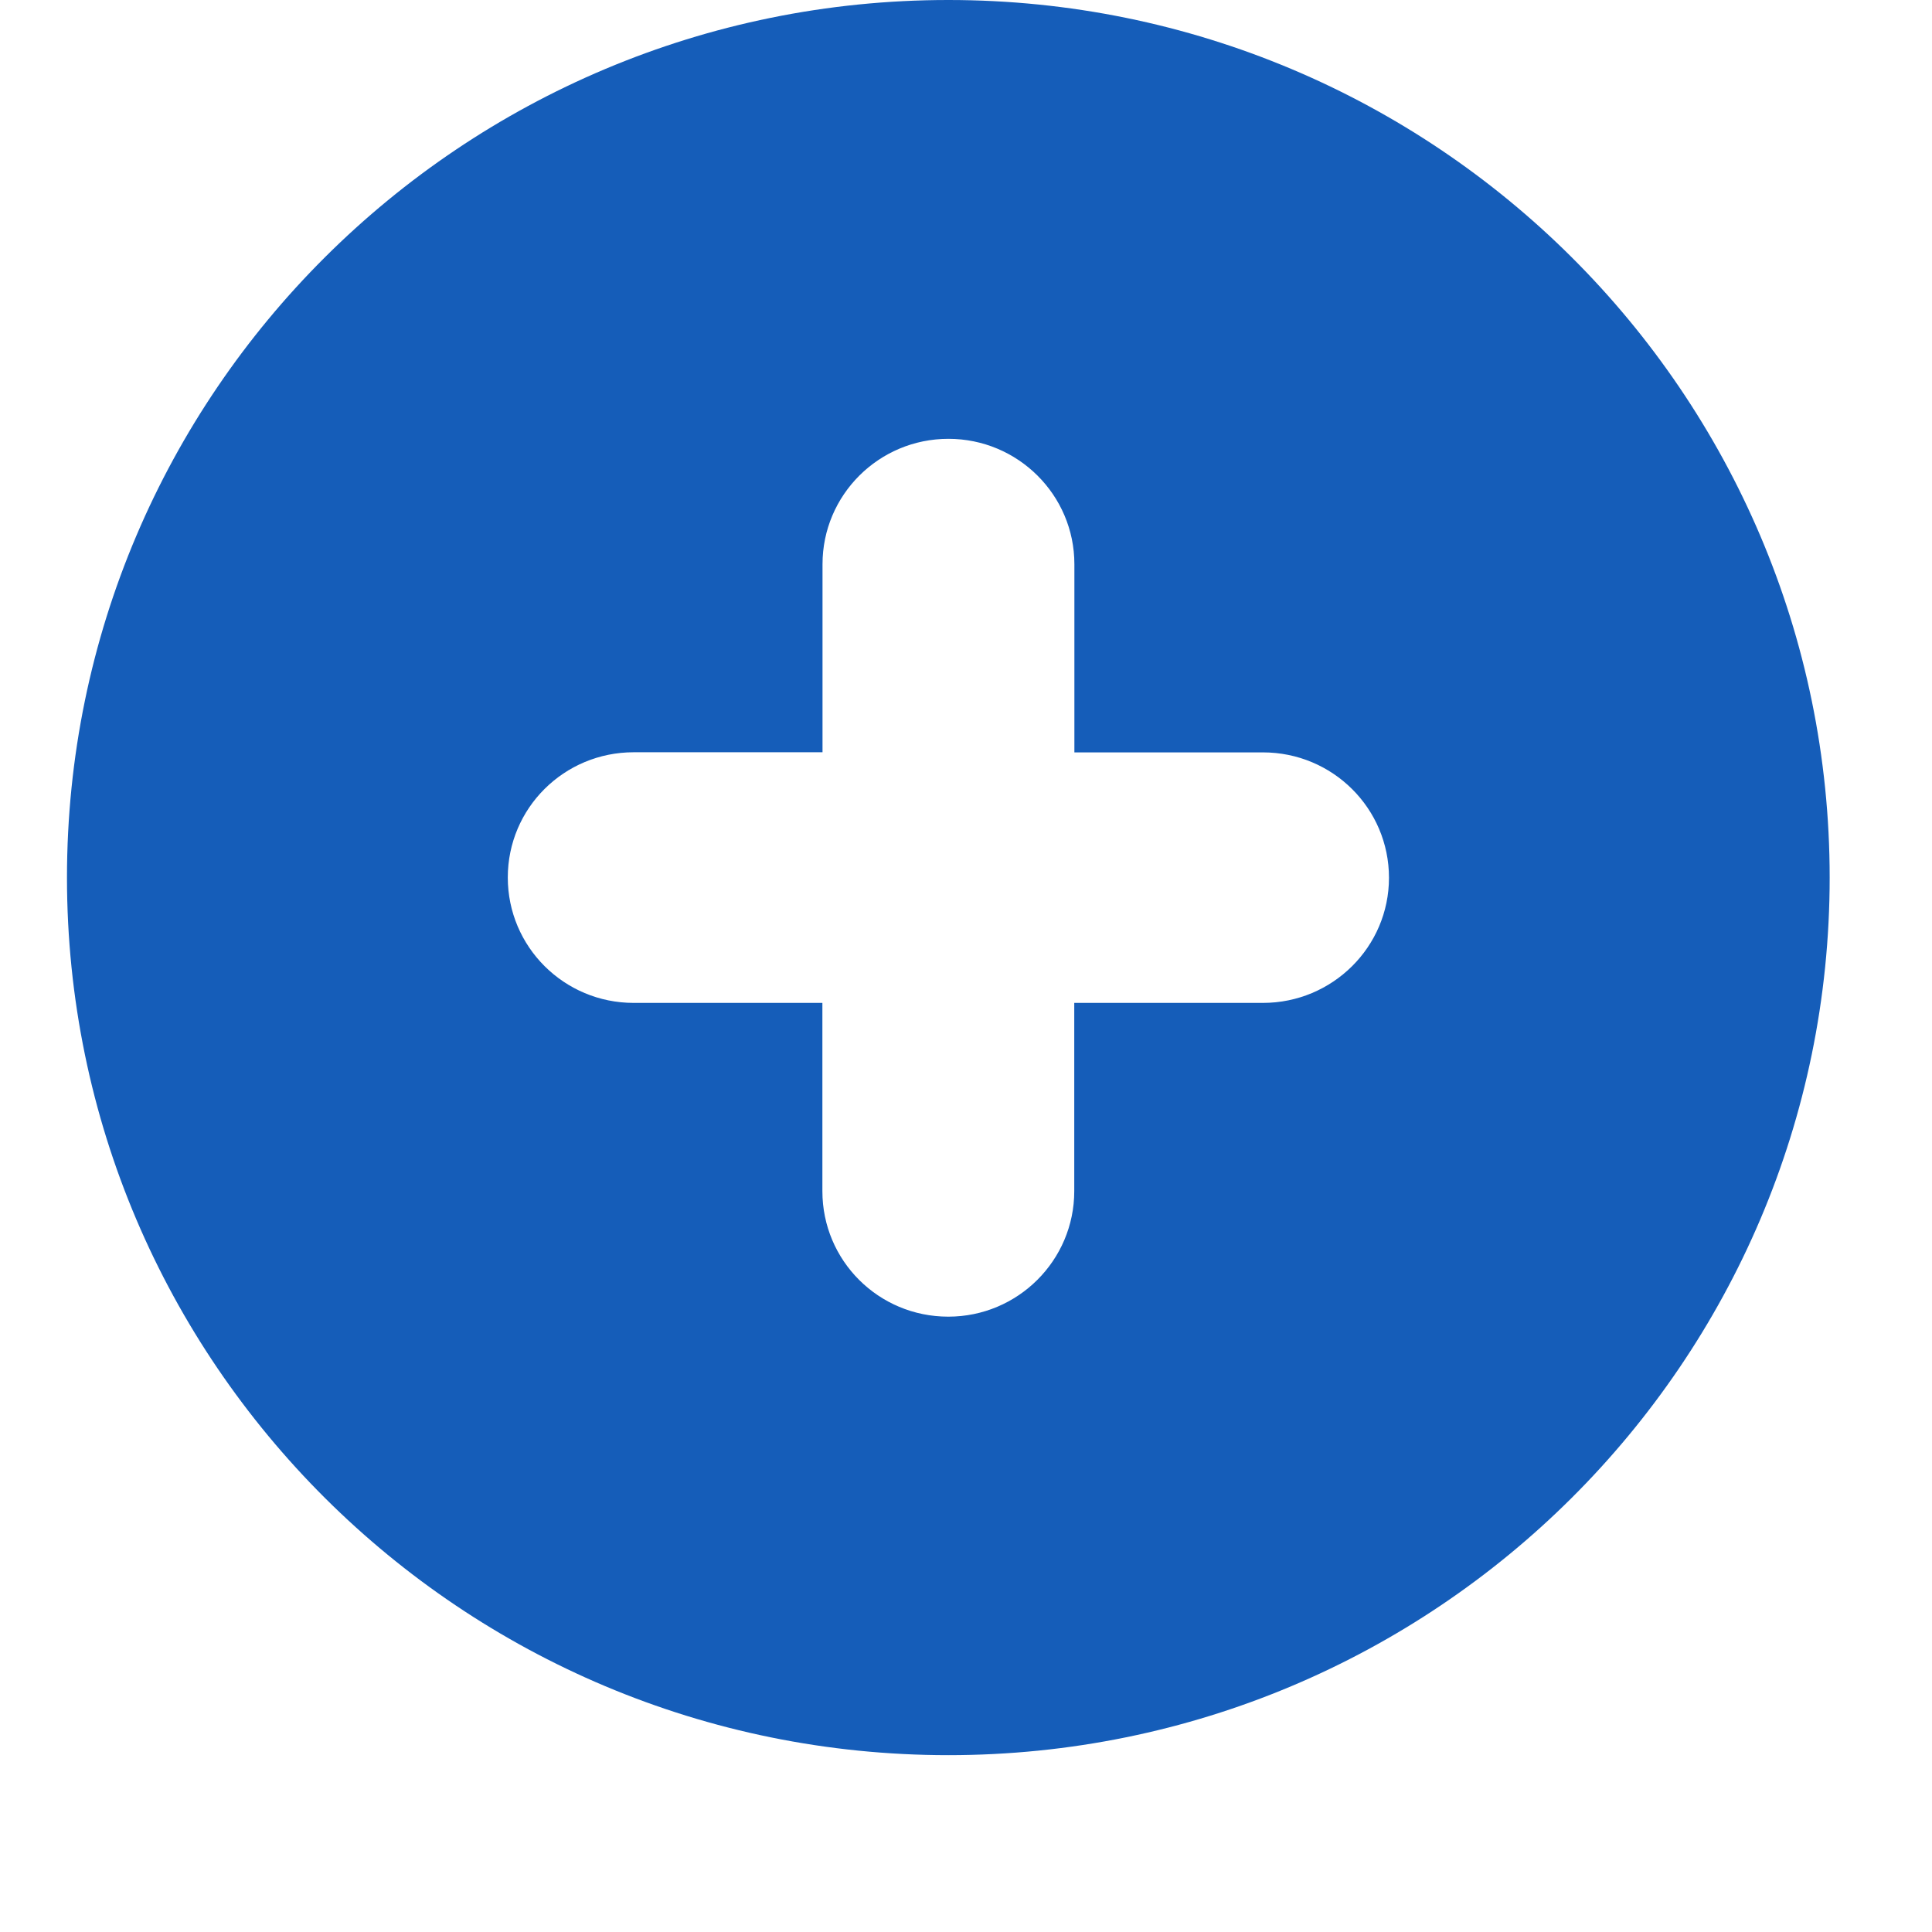
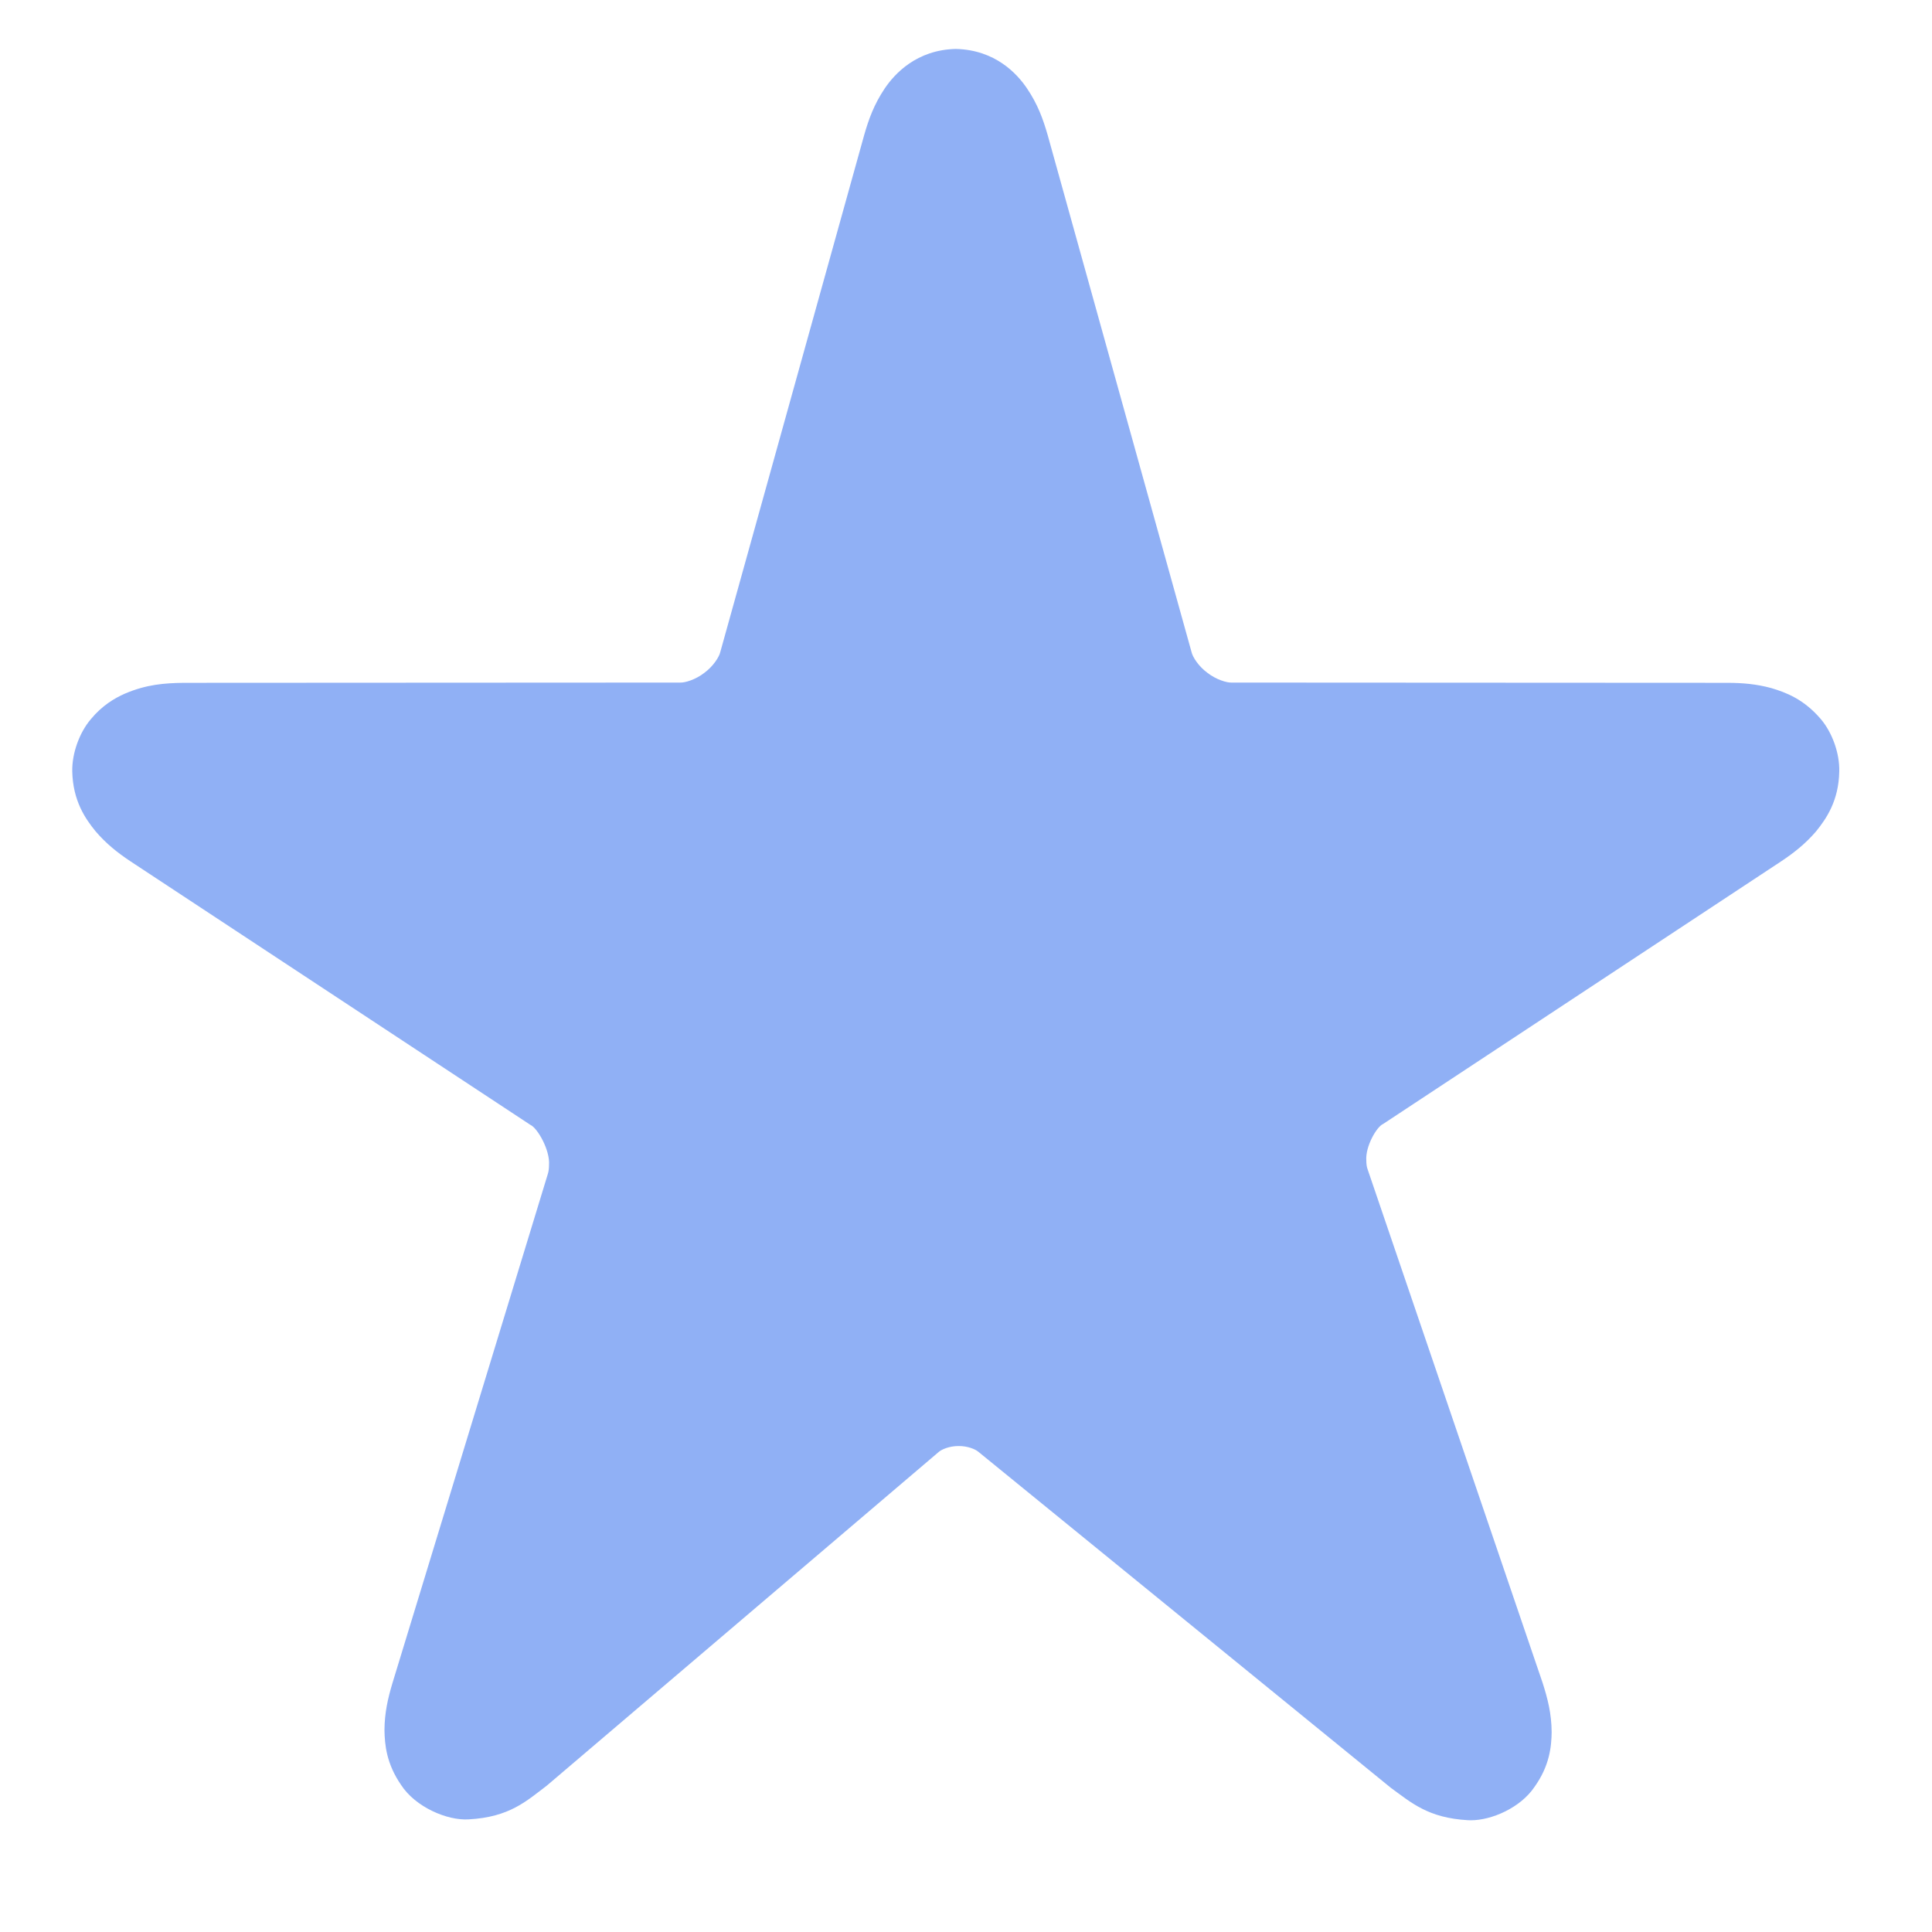
<svg xmlns="http://www.w3.org/2000/svg" version="1.1" id="Layer_1" x="0px" y="0px" width="30px" height="30px" viewBox="0 0 30 30" enable-background="new 0 0 30 30" xml:space="preserve">
-   <path fill="#155DB9" d="M14.726,0C7.168,0,1.04,6.102,1.04,13.627c0,7.527,6.127,13.627,13.686,13.627  c7.556,0,13.685-6.102,13.685-13.627C28.411,6.102,22.282,0,14.726,0z M19.611,15.573h-2.93v2.923c0,1.074-0.875,1.949-1.956,1.949  c-1.083,0-1.955-0.87-1.955-1.949v-2.923h-2.93c-1.081,0-1.955-0.871-1.955-1.947c0-1.078,0.875-1.945,1.955-1.945h2.932v-2.92  c0-1.074,0.874-1.947,1.955-1.947c1.079,0,1.956,0.872,1.956,1.947v2.922h2.928c1.082,0,1.957,0.87,1.957,1.947  C21.568,14.702,20.691,15.573,19.611,15.573z" />
+   <path fill="#90B0F5" d="M28.277,11.17c-0.266-0.314-0.546-0.418-0.774-0.486c-0.233-0.063-0.446-0.08-0.67-0.081l-7.71-0.004  c-0.073,0.003-0.238-0.045-0.375-0.152c-0.141-0.103-0.23-0.25-0.245-0.319l-2.234-8.028c-0.073-0.253-0.155-0.481-0.323-0.729  c-0.152-0.225-0.491-0.597-1.104-0.611c-0.609,0.013-0.95,0.386-1.103,0.612c-0.168,0.25-0.25,0.48-0.322,0.732l-2.233,8.023  c-0.016,0.071-0.106,0.217-0.246,0.32c-0.136,0.107-0.302,0.155-0.374,0.152l-7.712,0.004c-0.297,0.004-0.575,0.024-0.911,0.167  c-0.166,0.073-0.358,0.188-0.531,0.398c-0.175,0.206-0.293,0.525-0.288,0.81c0.01,0.457,0.203,0.735,0.361,0.929  c0.167,0.196,0.343,0.334,0.539,0.465l6.214,4.095c0.111,0.049,0.307,0.394,0.289,0.623c0,0.058-0.007,0.103-0.018,0.138  l-2.416,7.917c-0.068,0.229-0.119,0.449-0.121,0.72c0.004,0.227,0.03,0.521,0.259,0.853c0.222,0.341,0.713,0.554,1.048,0.533  c0.635-0.034,0.9-0.286,1.214-0.524l6.077-5.174c0.049-0.047,0.176-0.1,0.318-0.099c0.138-0.001,0.258,0.048,0.307,0.09l6.405,5.218  c0.316,0.229,0.578,0.468,1.198,0.502c0.016,0.001,0.031,0.001,0.045,0.001c0.32,0,0.768-0.193,0.986-0.517  c0.235-0.328,0.264-0.627,0.267-0.851c-0.002-0.289-0.062-0.521-0.141-0.768l-2.716-7.97c-0.013-0.032-0.021-0.081-0.021-0.14  c-0.016-0.216,0.16-0.523,0.261-0.566l6.185-4.081c0.196-0.131,0.373-0.27,0.54-0.465c0.156-0.194,0.35-0.472,0.358-0.929  C28.567,11.695,28.45,11.376,28.277,11.17z" />
</svg>
